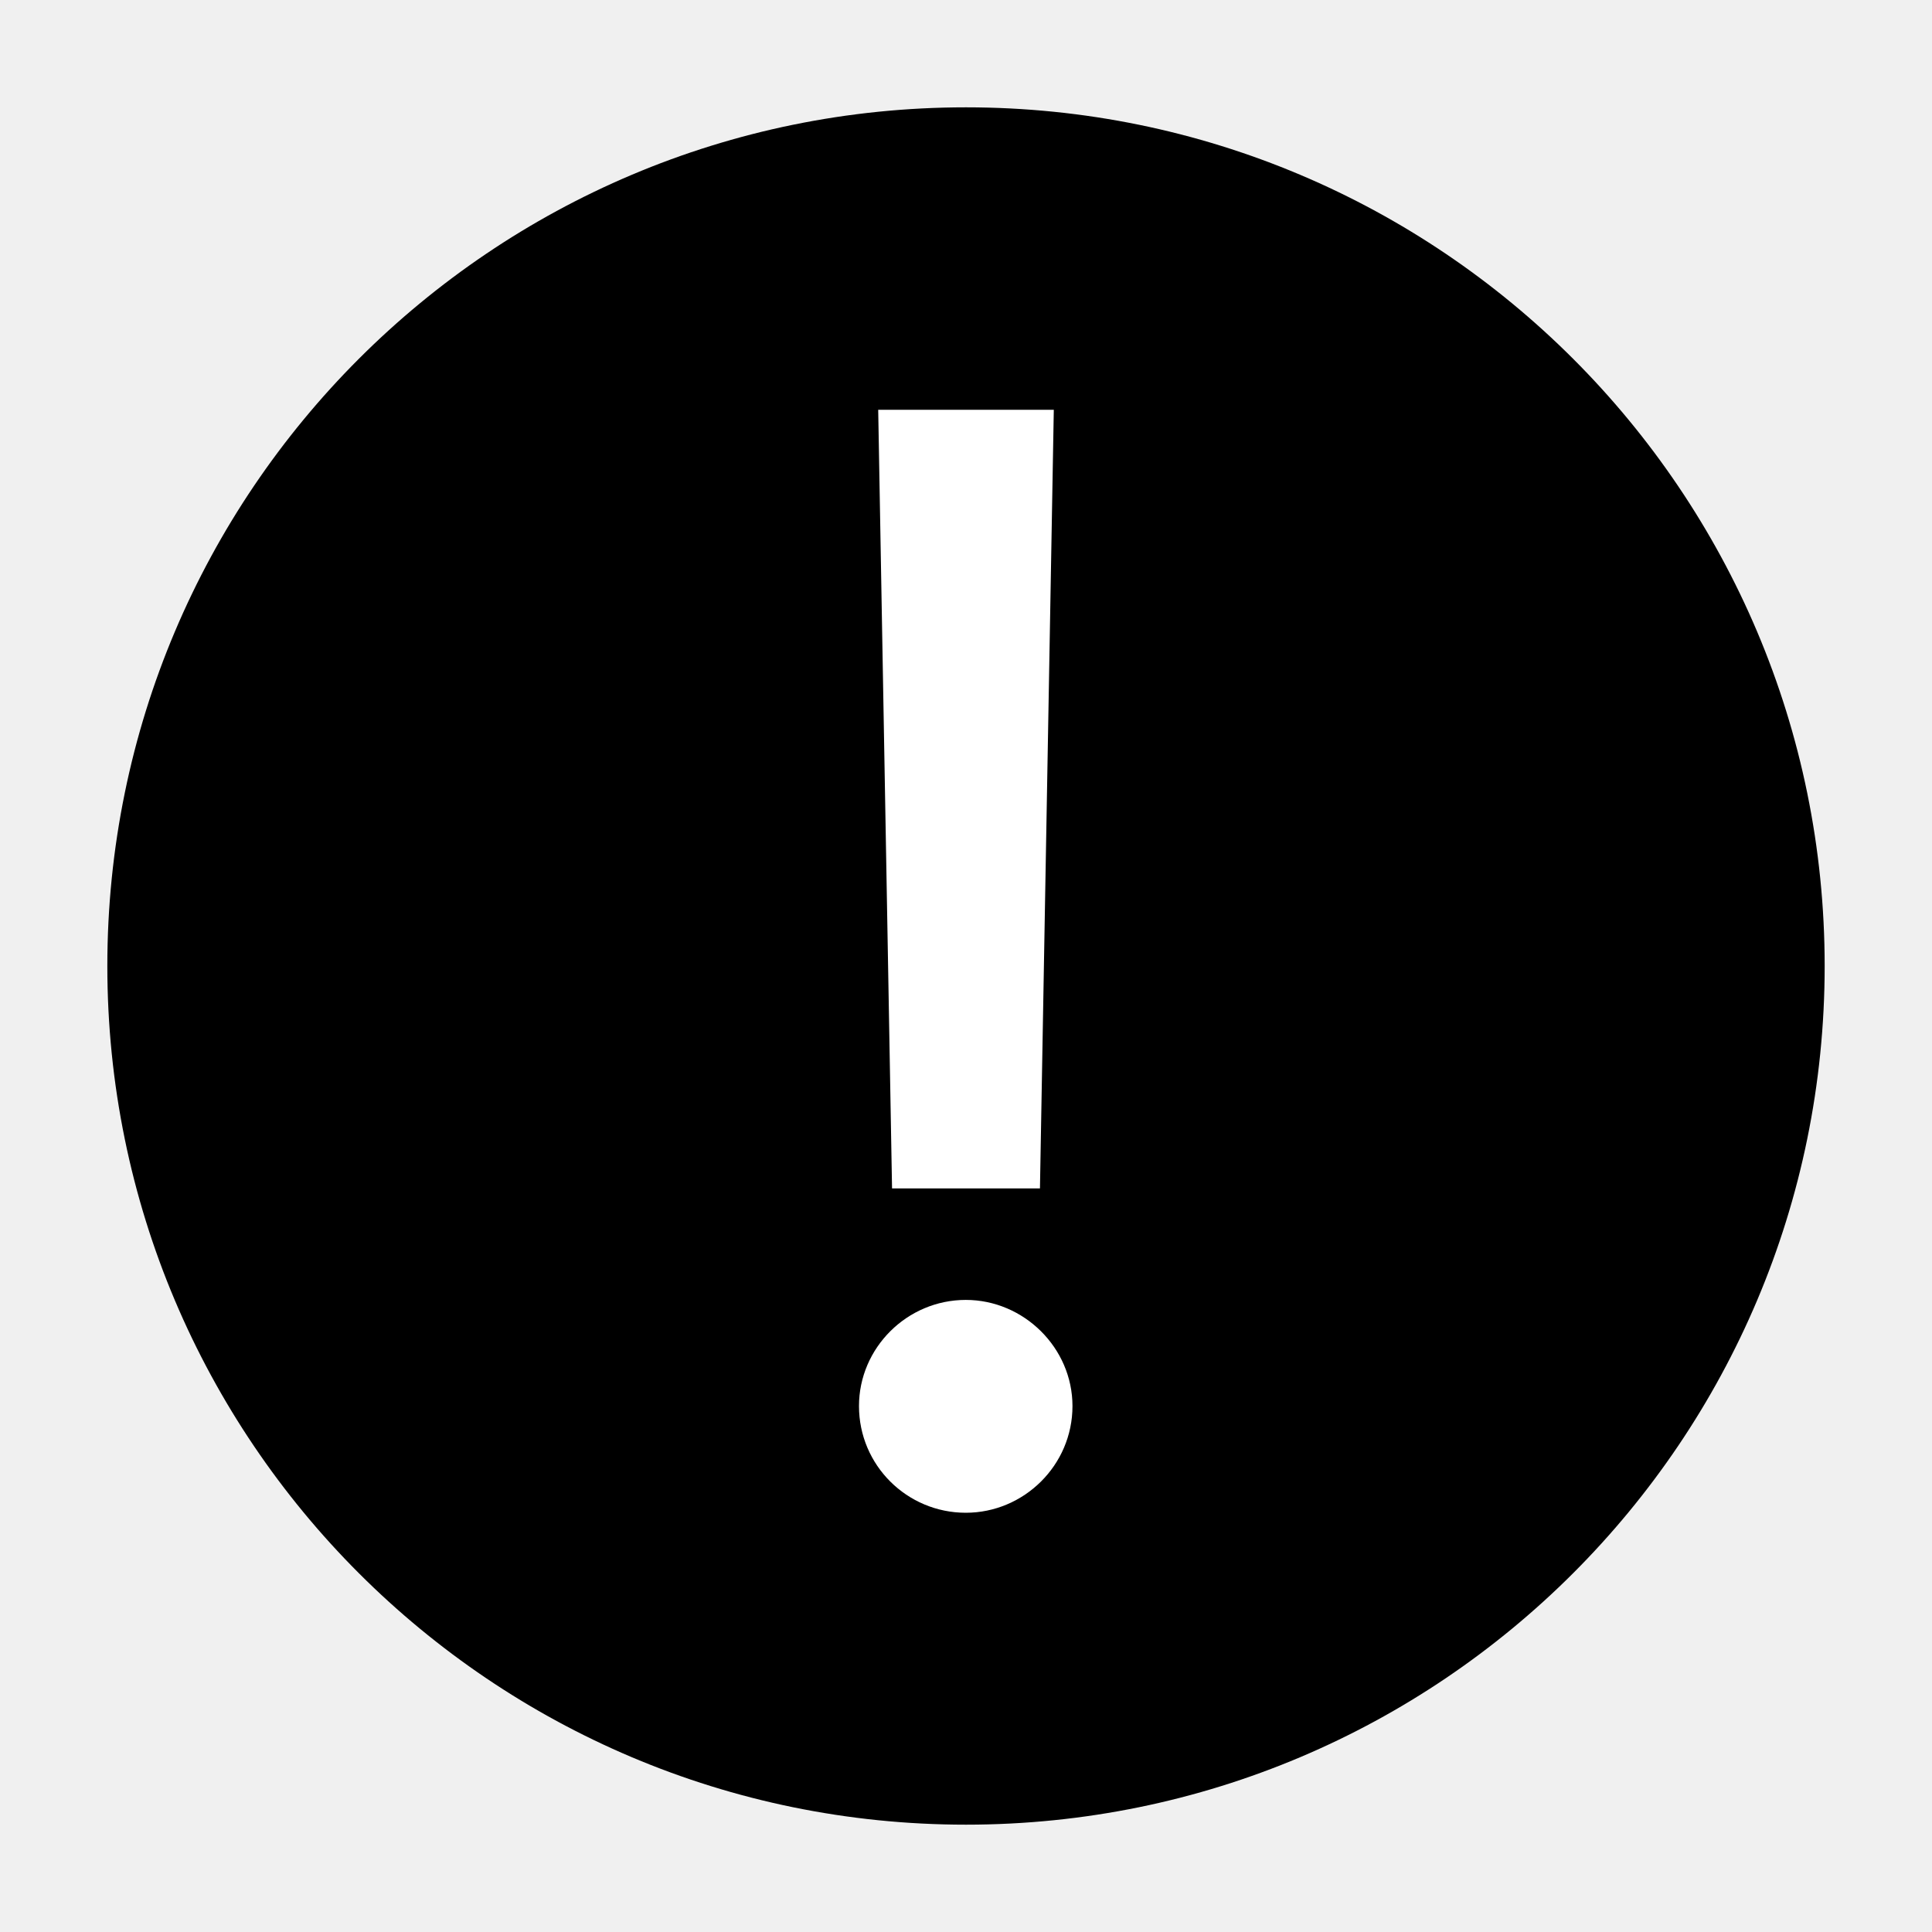
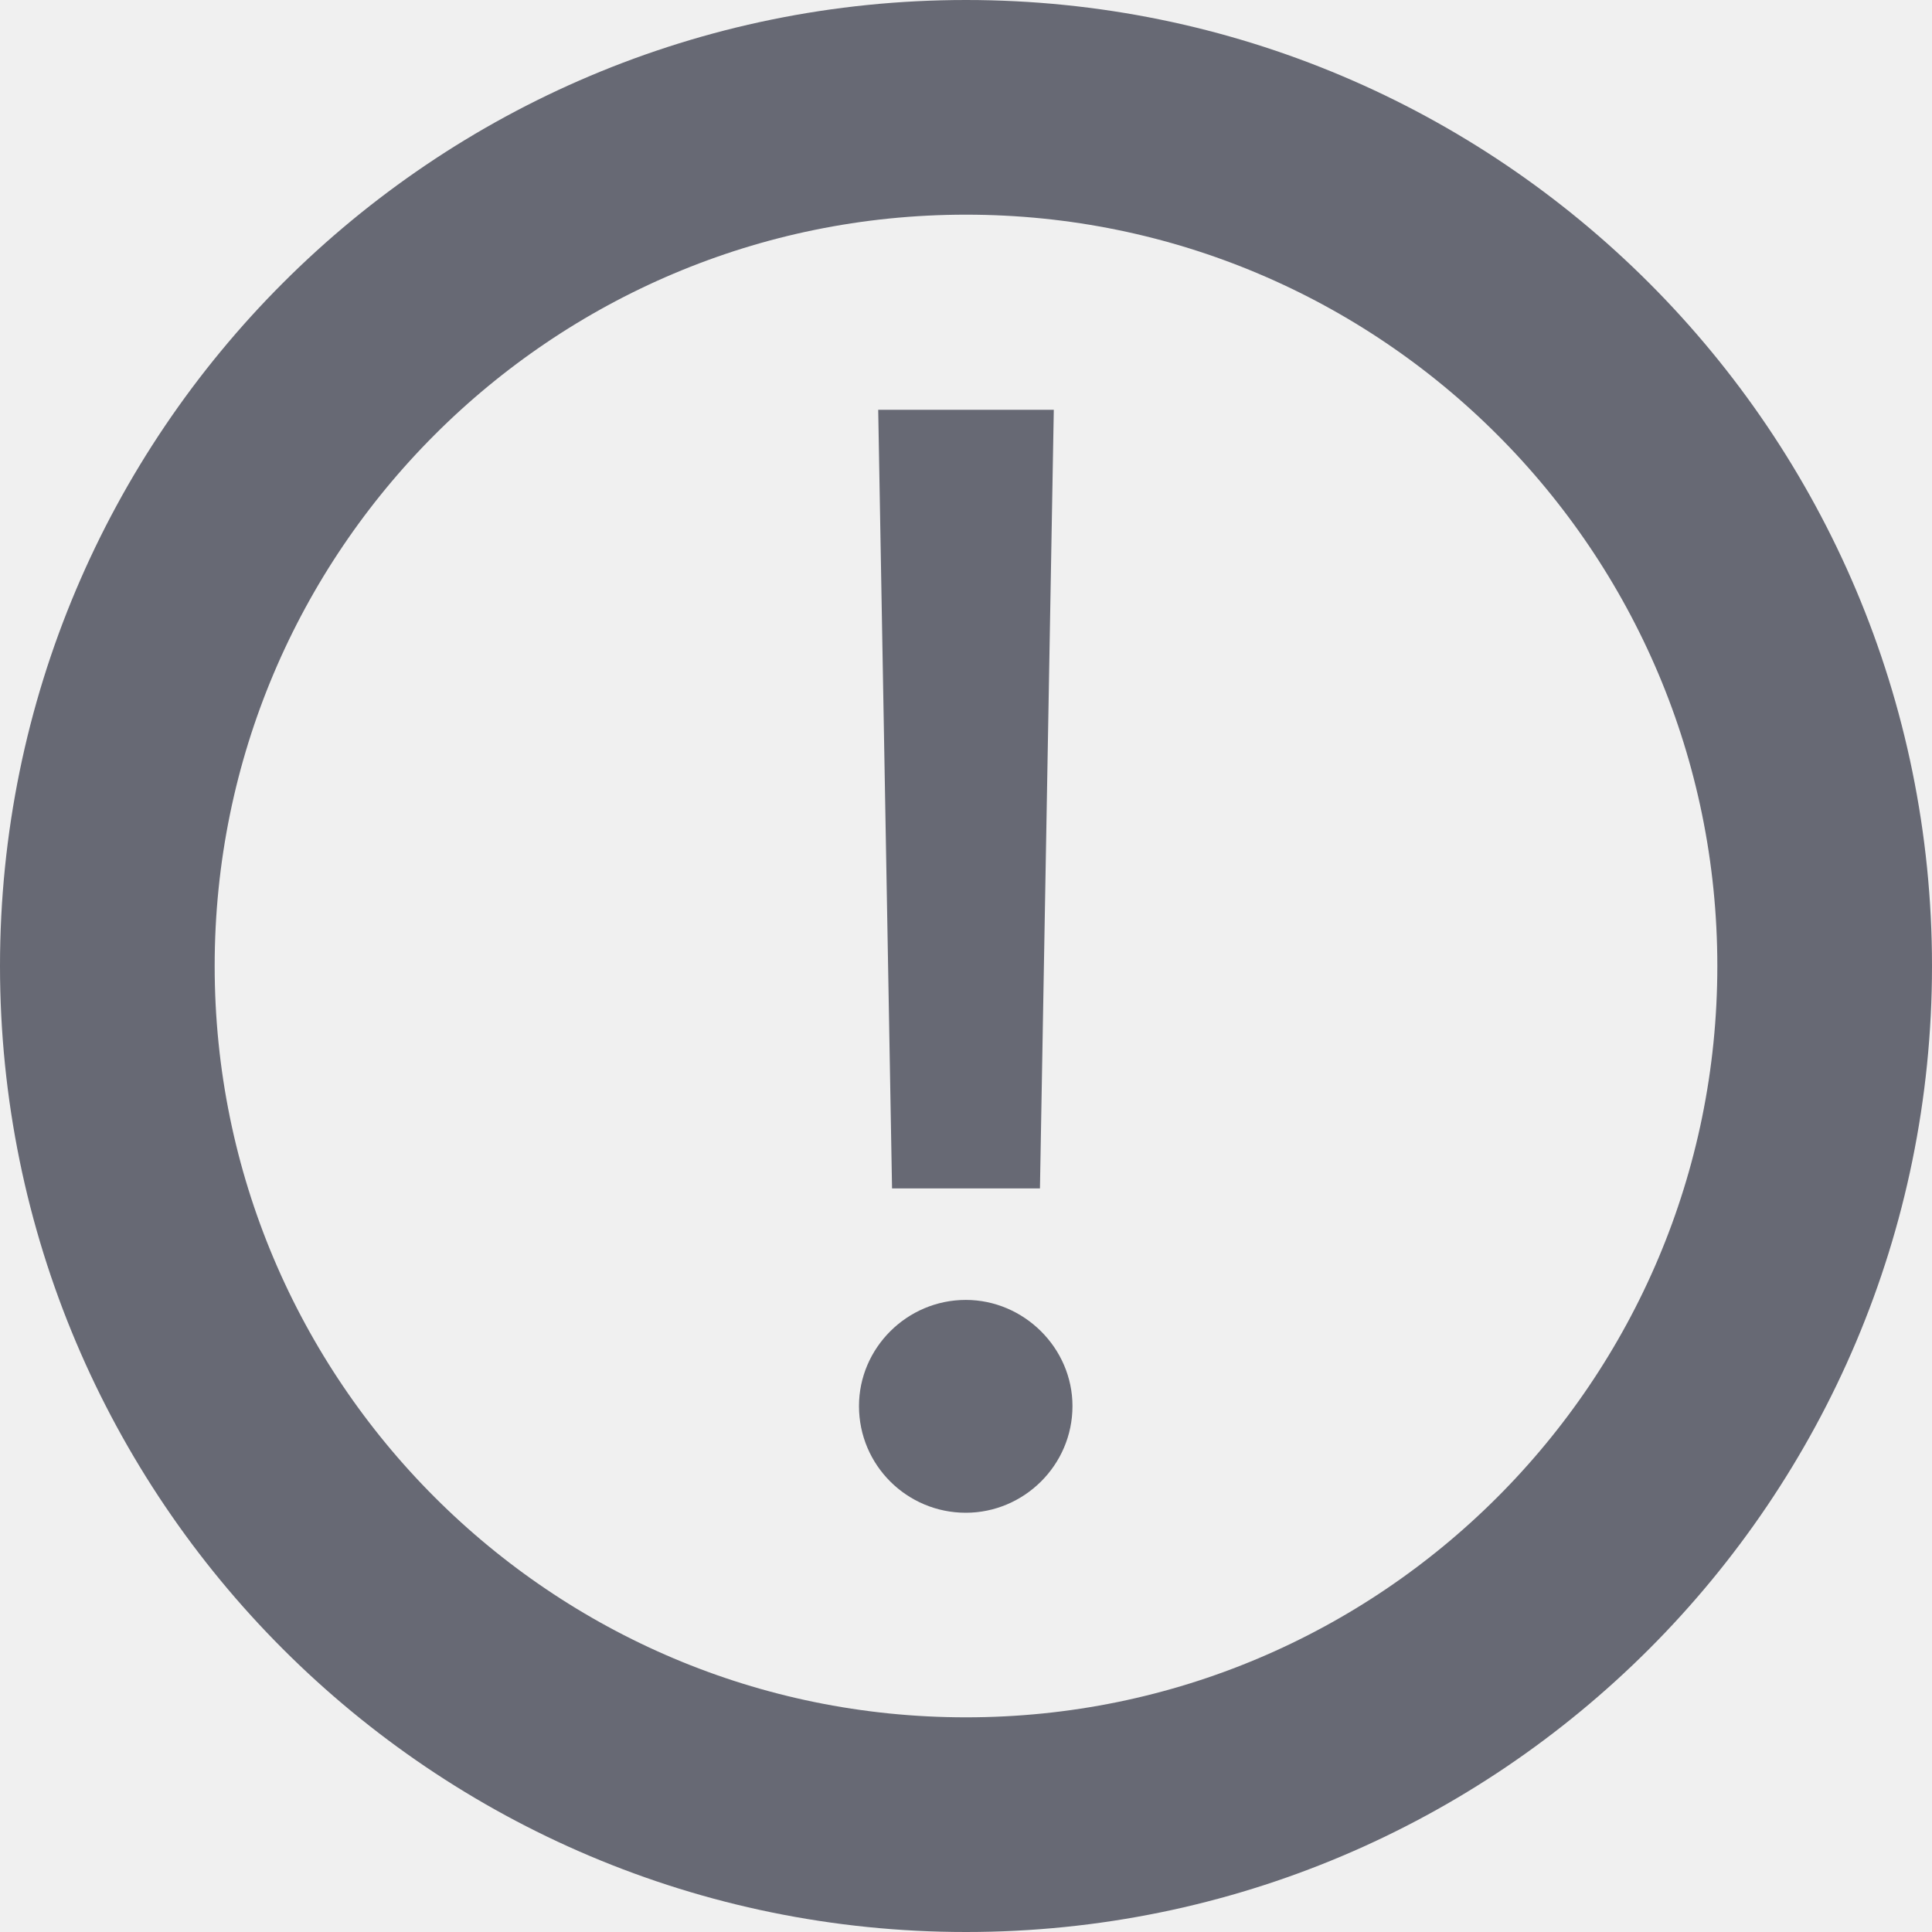
<svg xmlns="http://www.w3.org/2000/svg" width="18" height="18" viewBox="0 0 18 18">
  <g fill="none" fill-rule="evenodd">
-     <circle cx="9" cy="9" r="8" fill="#000" />
-     <path fill="#FFF" fill-rule="nonzero" d="M9.689,11.072 L9.818,3.818 L8.182,3.818 L8.311,11.072 L9.689,11.072 Z M8.998,14.094 C9.539,14.094 9.992,13.652 9.992,13.1 C9.992,12.558 9.539,12.111 8.998,12.111 C8.451,12.111 8.003,12.558 8.003,13.1 C8.003,13.652 8.451,14.094 8.998,14.094 Z" />
+     <circle cx="9" cy="9" r="8" stroke="#676974" stroke-width="2" />
+     <path fill="#676974" fill-rule="nonzero" d="M9.689,11.072 L9.818,3.818 L8.182,3.818 L8.311,11.072 L9.689,11.072 Z M8.998,14.094 C9.539,14.094 9.992,13.652 9.992,13.1 C9.992,12.558 9.539,12.111 8.998,12.111 C8.451,12.111 8.003,12.558 8.003,13.1 C8.003,13.652 8.451,14.094 8.998,14.094 Z" />
  </g>
</svg>
